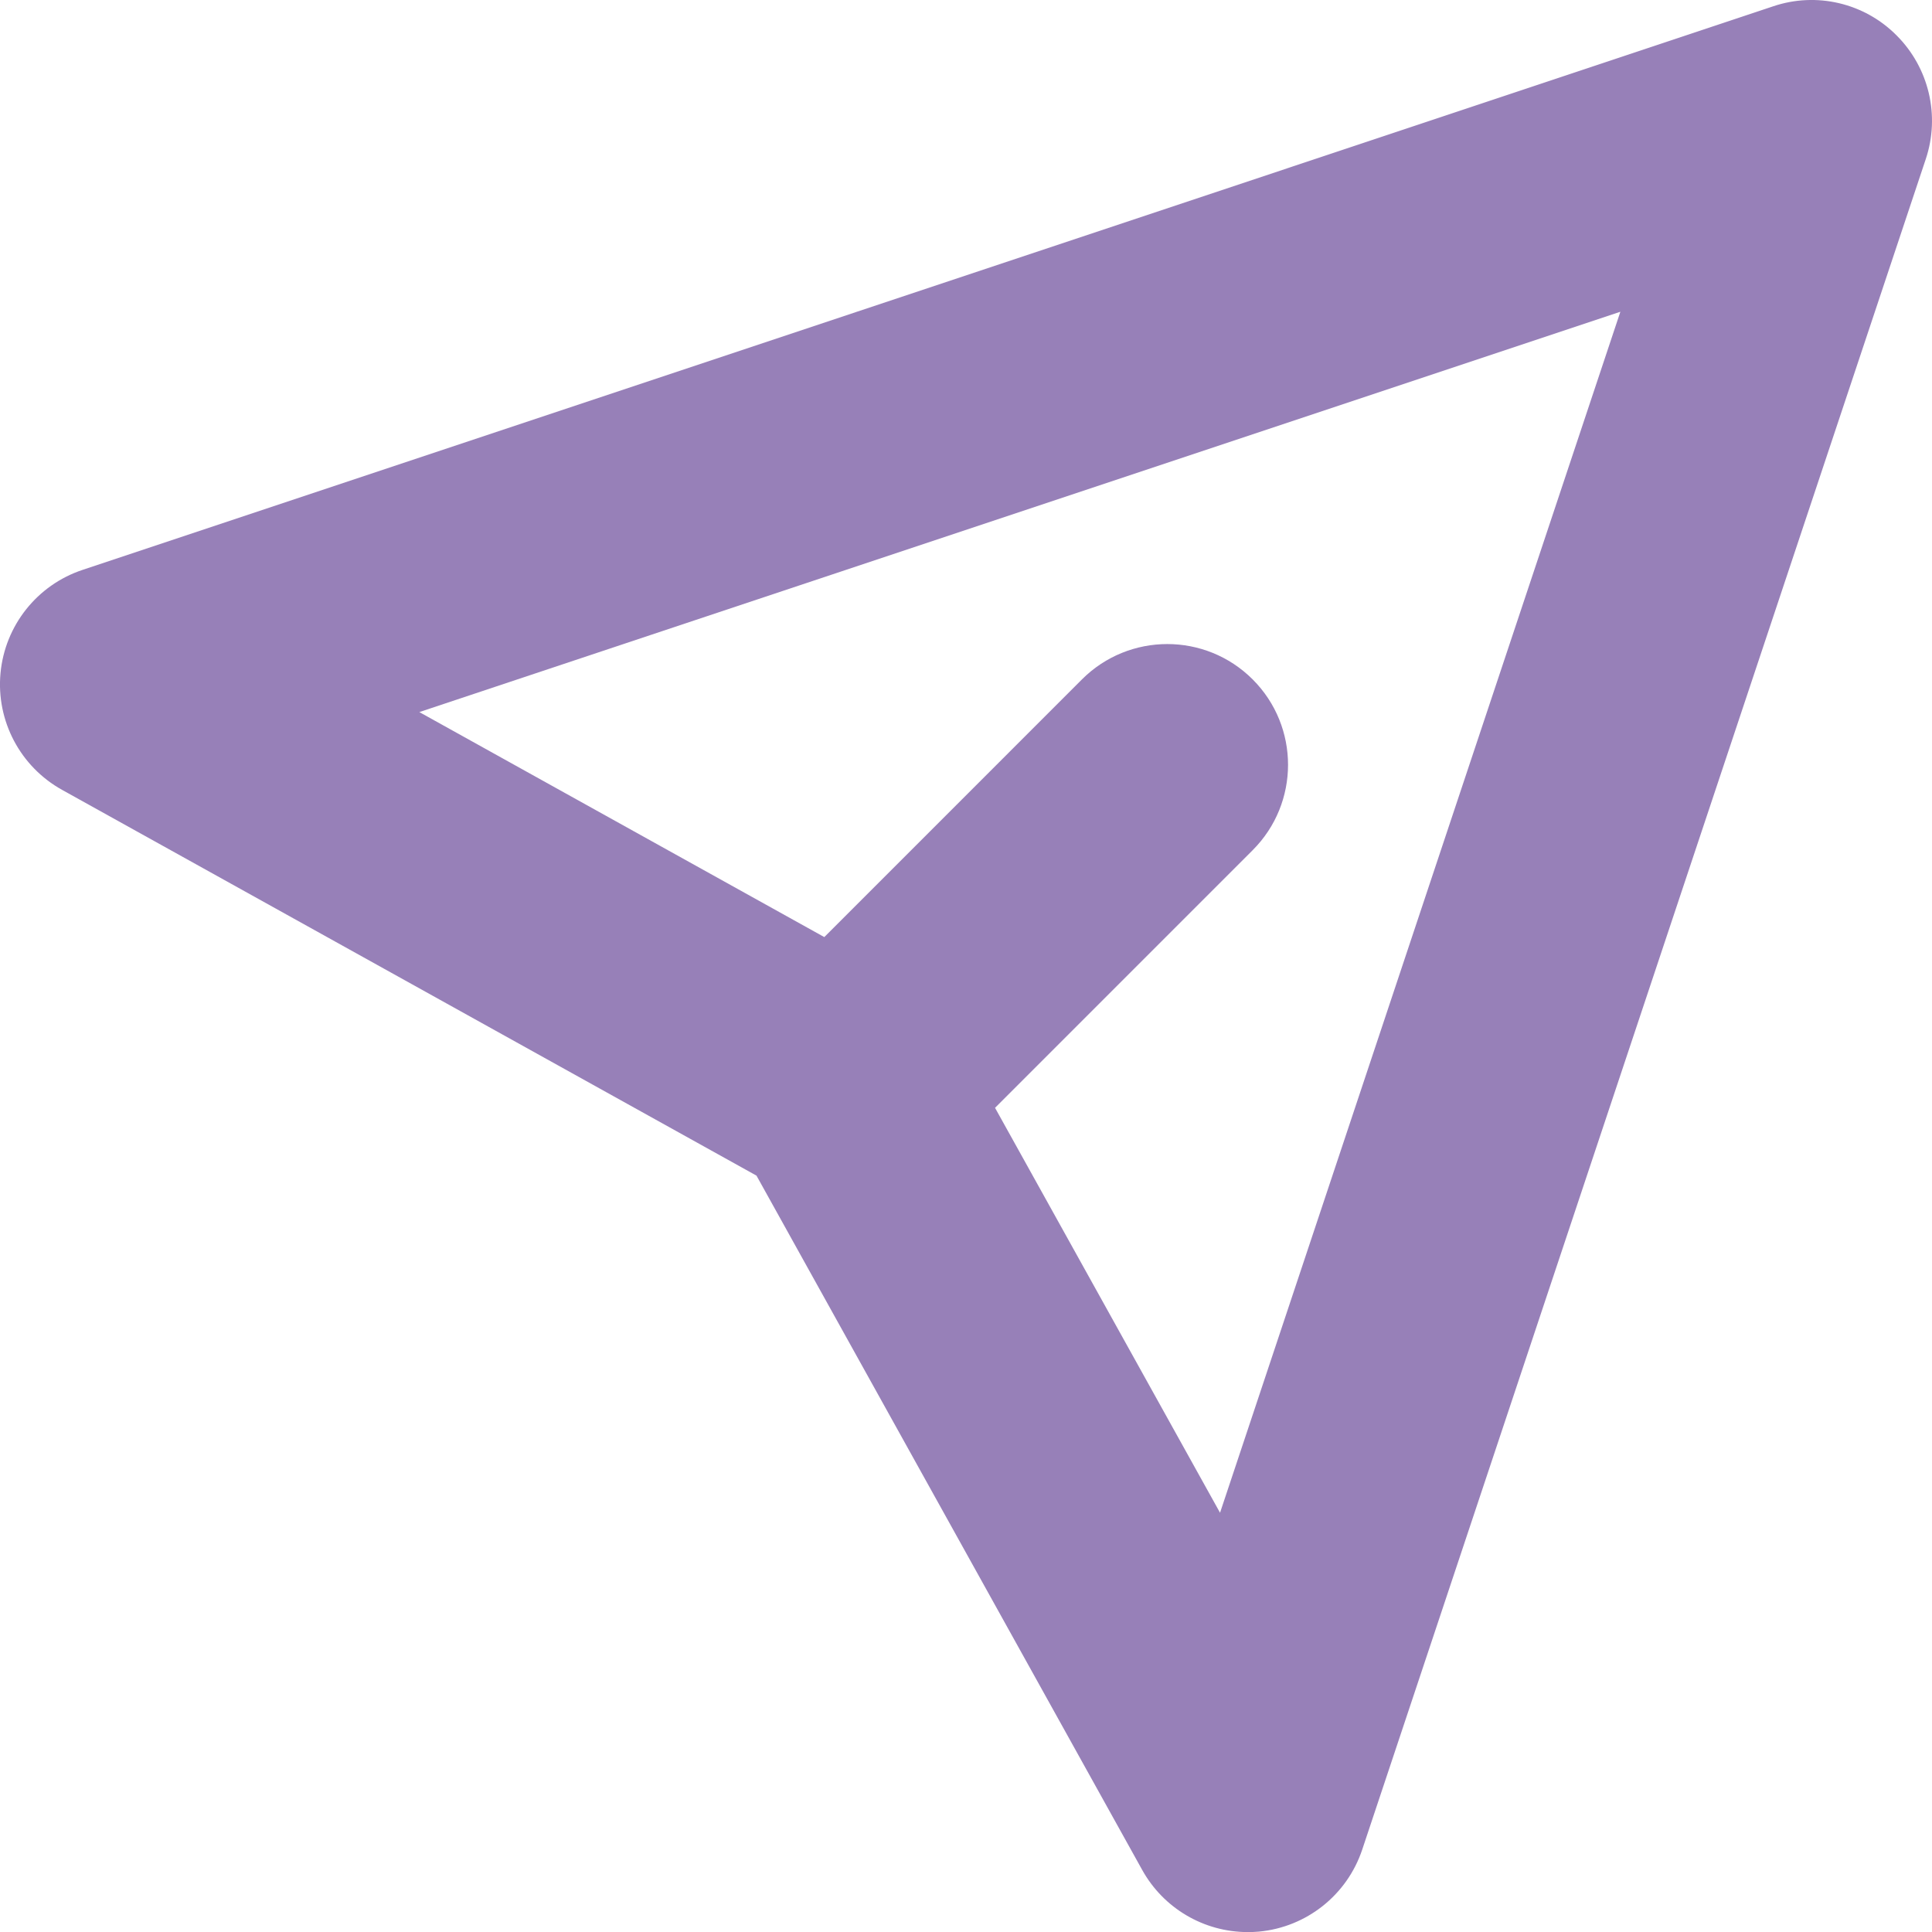
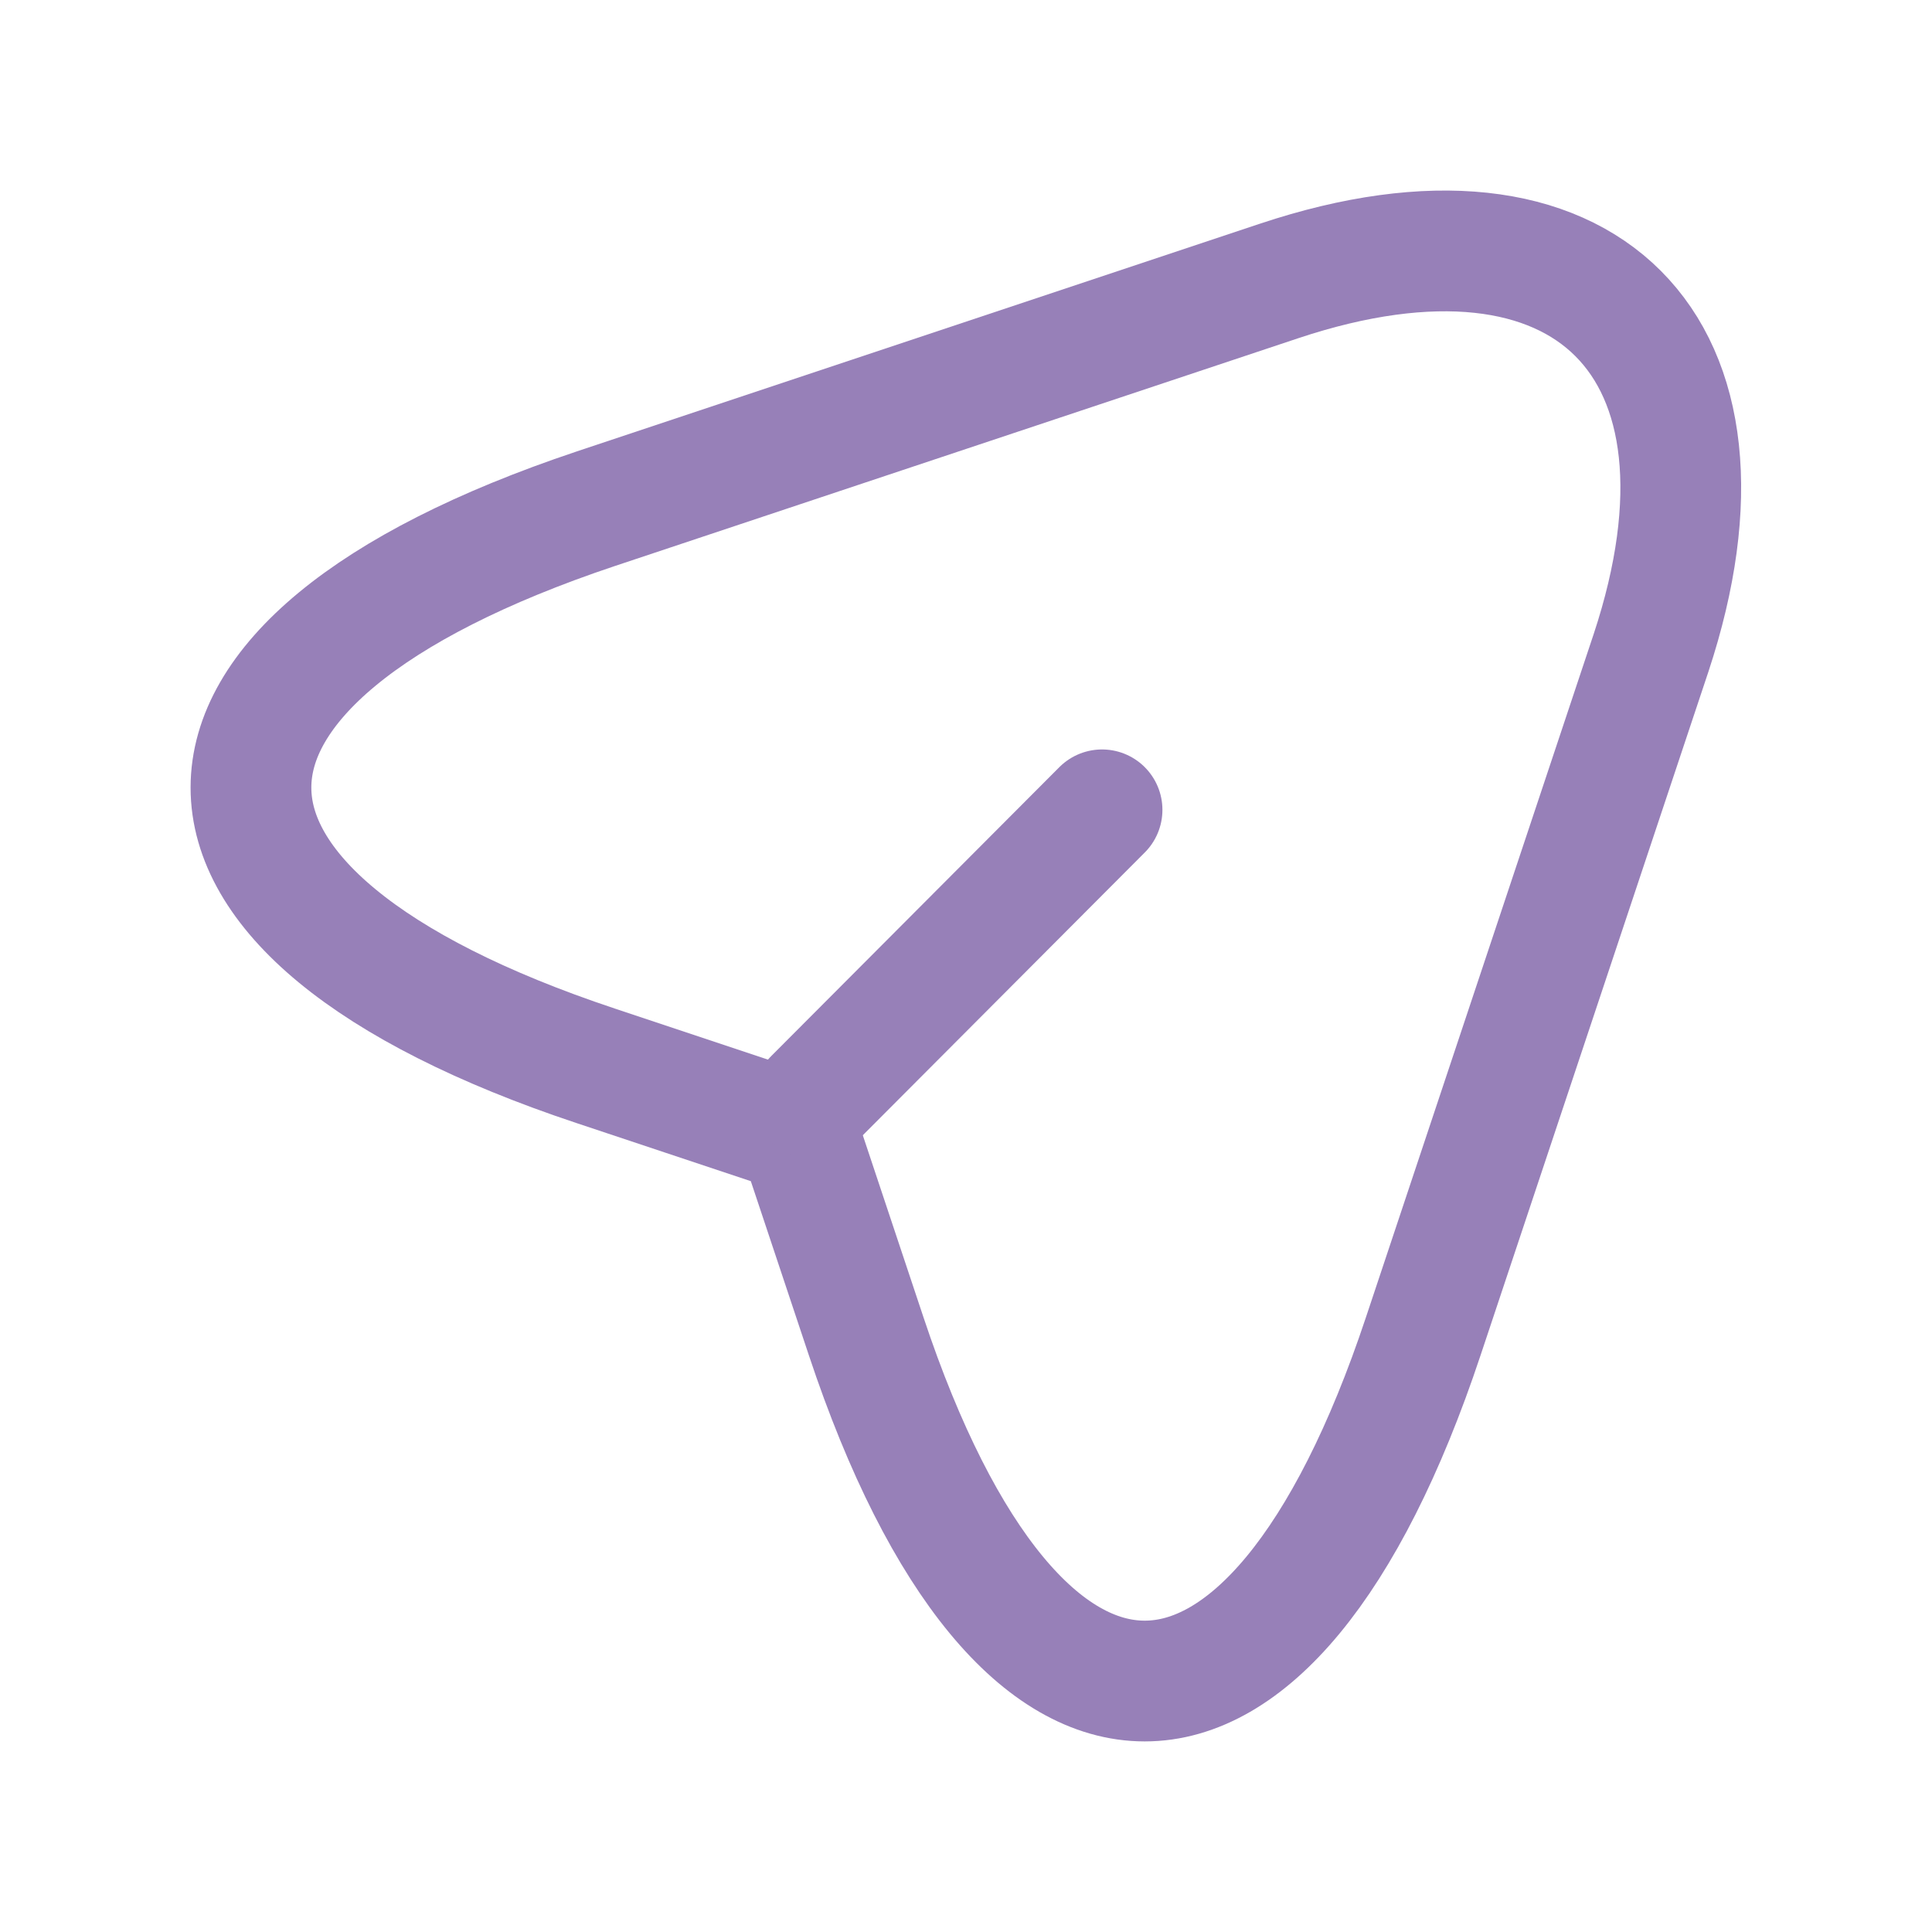
- <svg xmlns="http://www.w3.org/2000/svg" fill="#9780B8" width="800px" height="800px" viewBox="0 0 96 96">
+ <svg xmlns="http://www.w3.org/2000/svg" width="800px" height="800px" viewBox="0 0 24 24" fill="none">
  <g id="SVGRepo_bgCarrier" stroke-width="0" />
  <g id="SVGRepo_tracerCarrier" stroke-linecap="round" stroke-linejoin="round" />
  <g id="SVGRepo_iconCarrier">
-     <path d="M94.243,1.762A5.953,5.953,0,0,0,88.103.315l-84,28.002A5.995,5.995,0,0,0,3.089,39.25l34.5,19.166,19.166,34.5a6,6,0,0,0,5.244,3.088c.182,0,.369-.006.557-.023a6.002,6.002,0,0,0,5.133-4.078l28.002-84A5.998,5.998,0,0,0,94.243,1.762ZM60.623,75.168l-11.18-20.121L62.245,42.244A5.999,5.999,0,0,0,53.761,33.76L40.959,46.563,20.837,35.383,80.515,15.491Z" />
+     <path d="M7.4 6.32L15.89 3.49C19.7 2.22 21.77 4.3 20.51 8.11L17.68 16.6C15.78 22.31 12.66 22.31 10.76 16.6L9.92 14.08L7.4 13.24C1.69 11.34 1.69 8.23 7.4 6.32Z" stroke="#9780B8" stroke-width="1.5" stroke-linecap="round" stroke-linejoin="round" />
+     <path d="M10.11 13.65L13.69 10.06" stroke="#9780B8" stroke-width="1.5" stroke-linecap="round" stroke-linejoin="round" />
  </g>
</svg>
